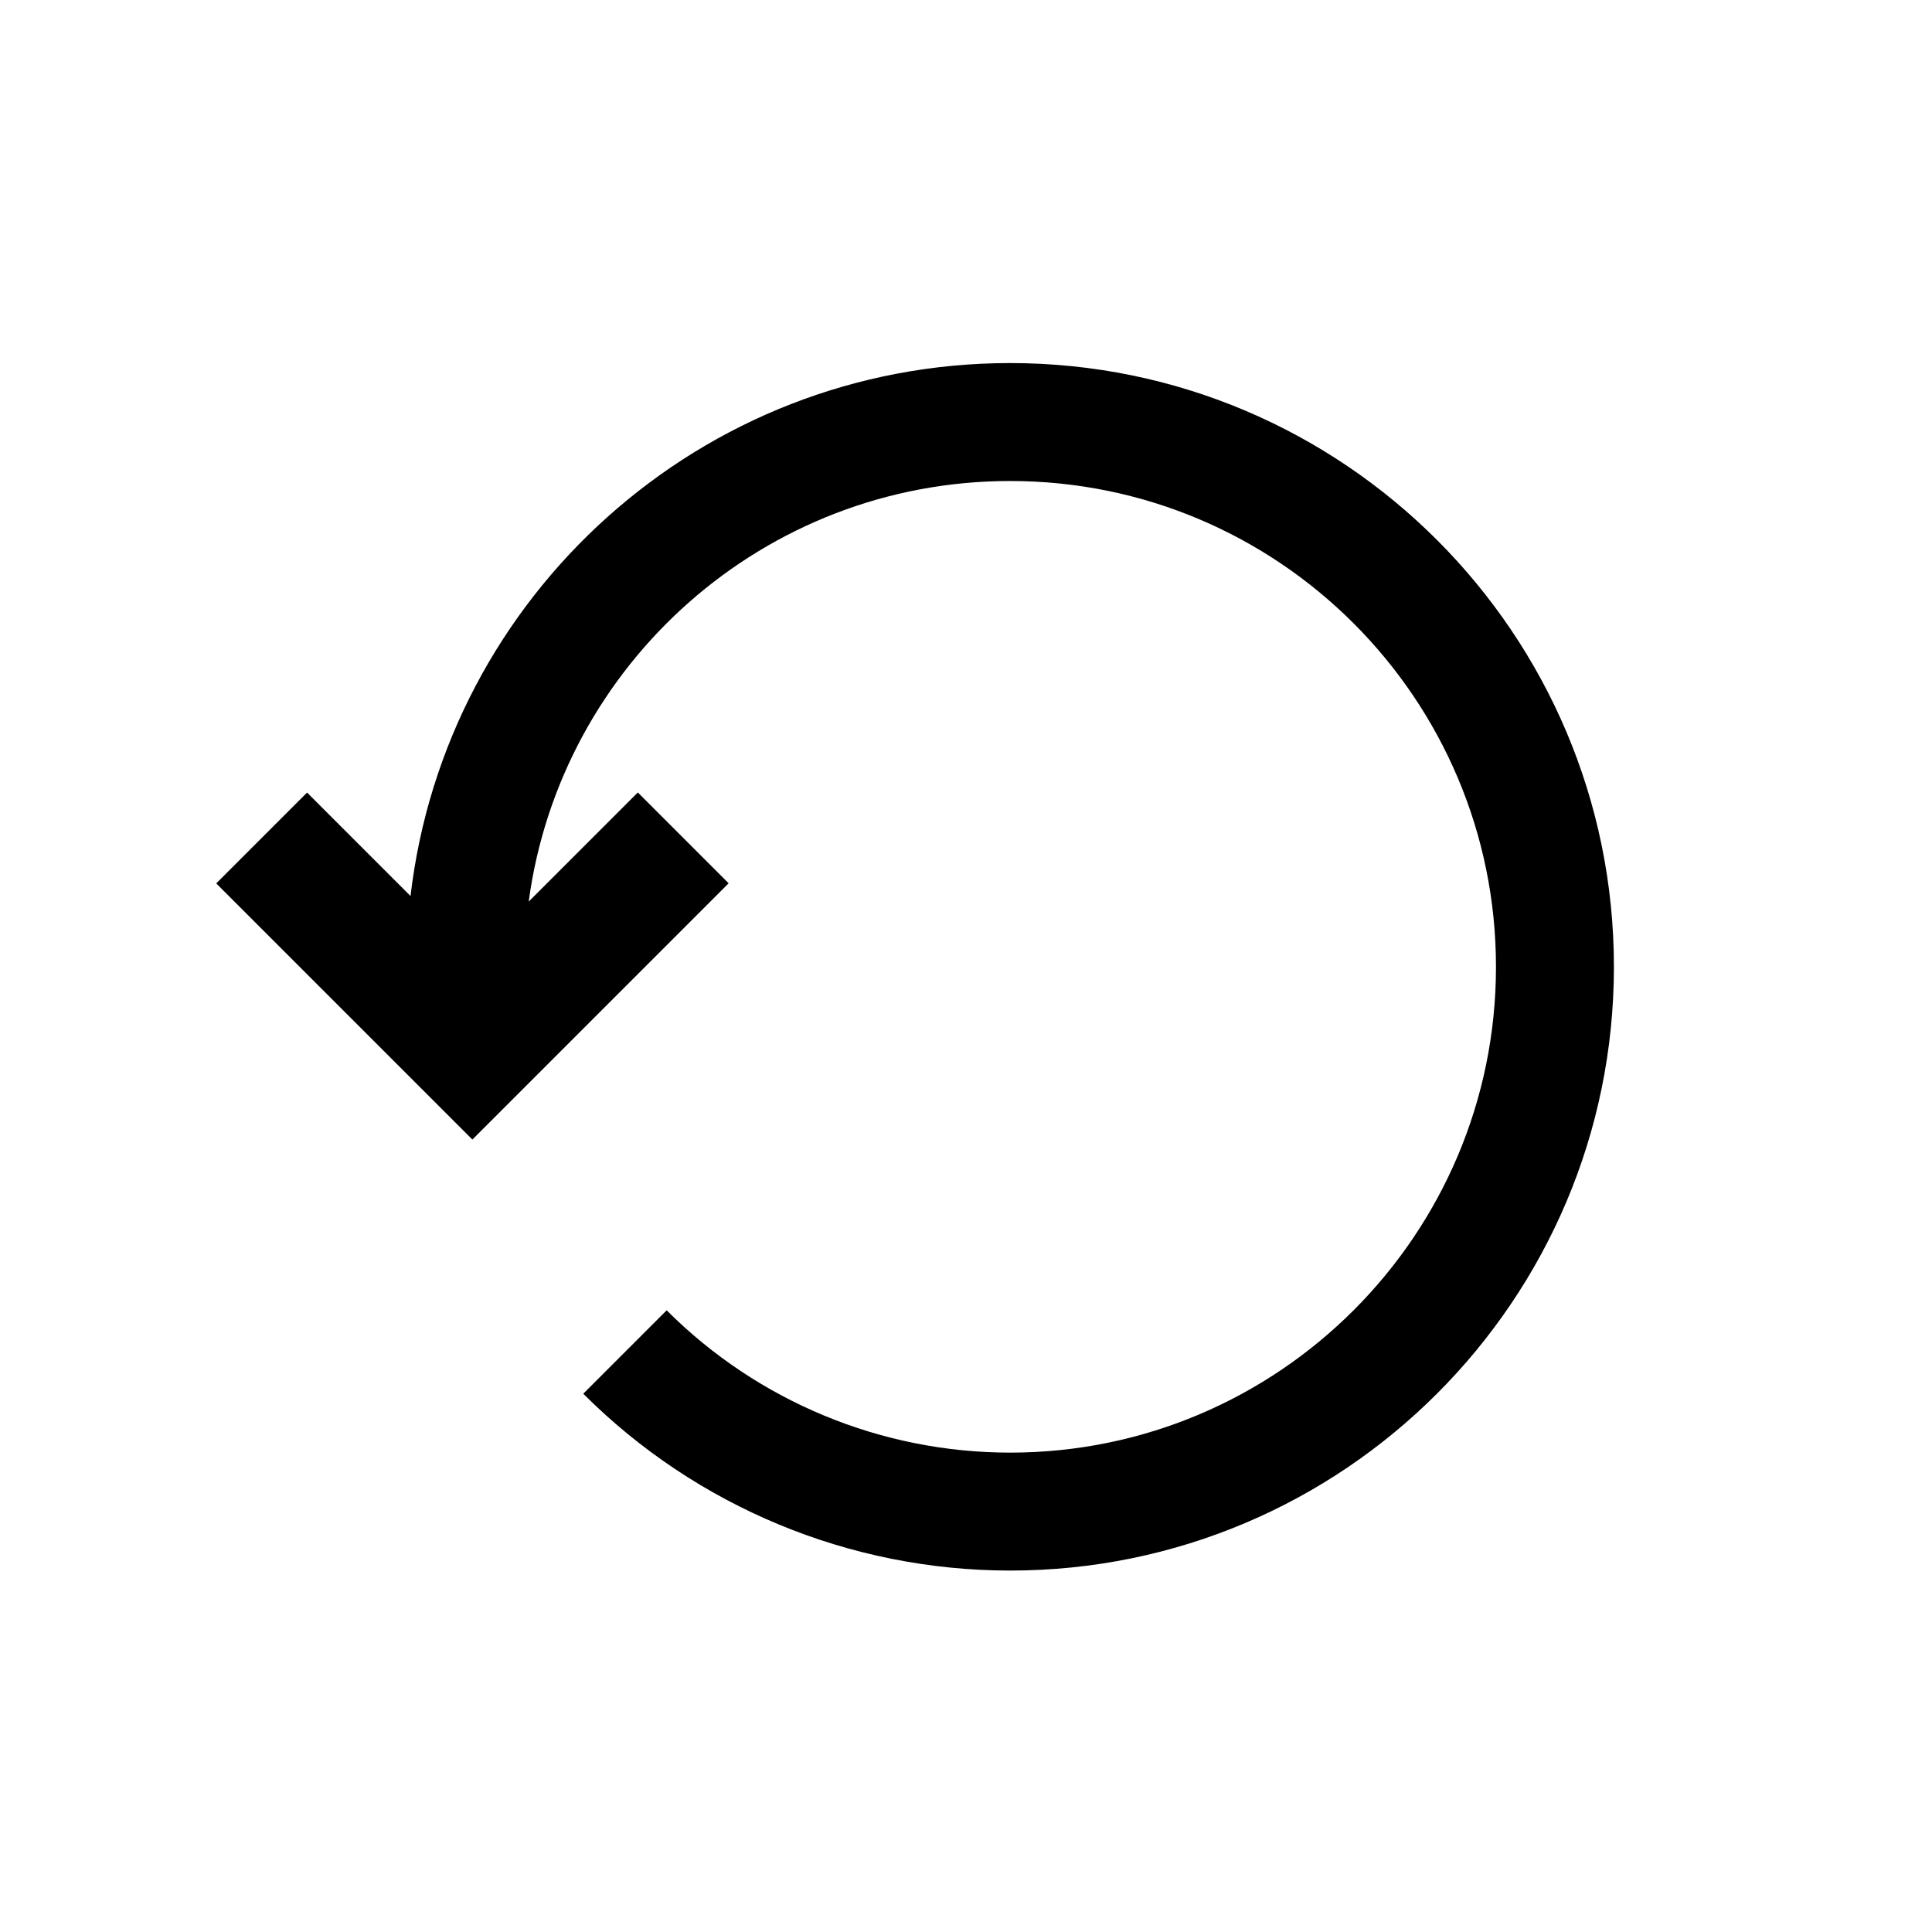
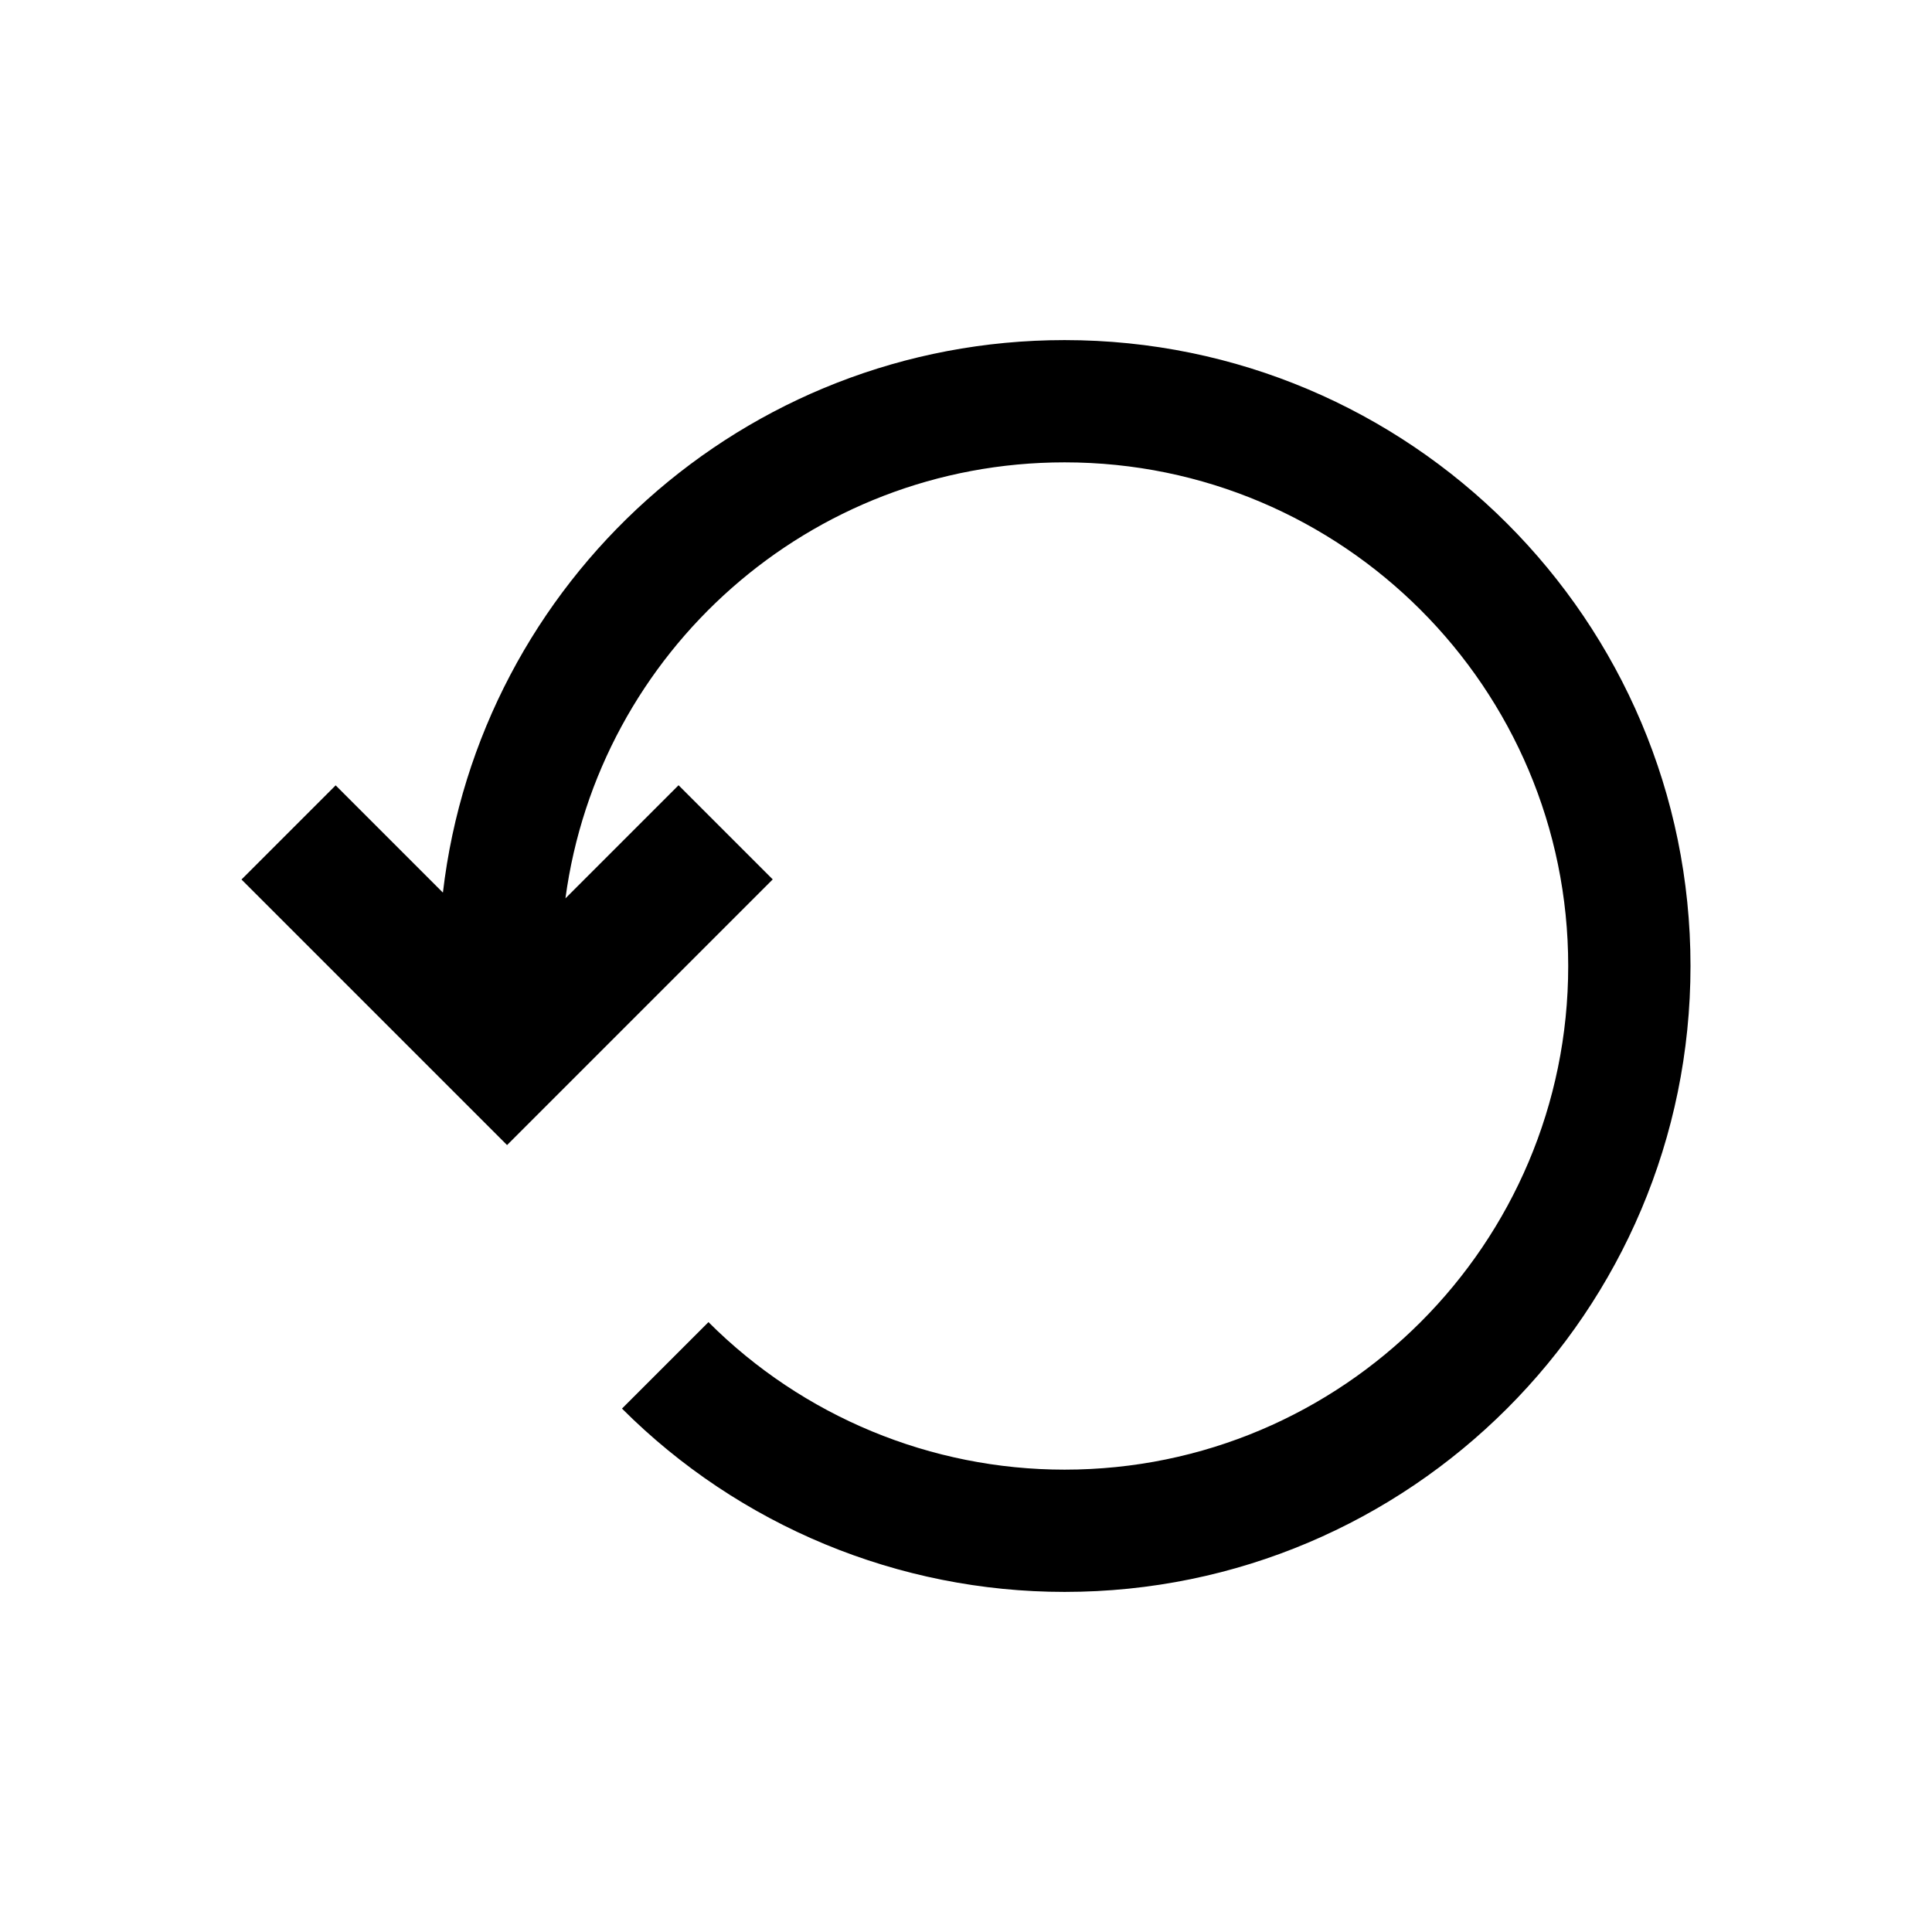
- <svg xmlns="http://www.w3.org/2000/svg" width="100%" height="100%" viewBox="0 0 64 64" version="1.1" xml:space="preserve" style="fill-rule:evenodd;clip-rule:evenodd;stroke-linejoin:round;stroke-miterlimit:1.414;">
-   <g>
-     <path id="caret-down" d="M13.599,29.682c1.161,-9.941 9.612,-17.655 19.864,-17.655c11.039,0 20,8.962 20,20c0,11.038 -8.961,20 -20,20c-5.304,0 -10.391,-2.107 -14.142,-5.858l2.763,-2.763c3.018,3.018 7.111,4.714 11.379,4.714c8.882,0 16.093,-7.211 16.093,-16.093c0,-8.882 -7.211,-16.093 -16.093,-16.093c-8.155,0 -14.893,6.066 -15.949,13.931l3.615,-3.614l3.008,3.009l-8.489,8.489l-8.485,-8.485l3.009,-3.009l3.427,3.427Z" style="fill-rule:nonzero;" />
+ <svg xmlns="http://www.w3.org/2000/svg" width="100%" height="100%" viewBox="0 0 64 64" version="1.1" xml:space="preserve" style="fill-rule:evenodd;clip-rule:evenodd;stroke-linejoin:round;stroke-miterlimit:2;">
+   <rect id="Icons" x="-960" y="-128" width="1280" height="800" style="fill:none;" />
+   <g id="Icons1">
+     <g id="Strike" />
+     <g id="H1" />
+     <g id="H2" />
+     <g id="H3" />
+     <g id="list-ul" />
+     <g id="list-ol" />
+     <g id="list-task" />
+     <g id="trash" />
+     <g id="vertical-menu" />
+     <g id="horizontal-menu" />
+     <g id="sidebar-2" />
+     <g id="Pen" />
+     <g id="Pen1" />
+     <g id="clock" />
+     <g id="external-link" />
+     <g id="hr" />
+     <g id="info" />
+     <g id="warning" />
+     <g id="plus-circle" />
+     <g id="minus-circle" />
+     <g>
+       <path id="caret-down" d="M14.672,29.569c1.204,-10.306 9.965,-18.303 20.594,-18.303c11.443,0 20.734,9.29 20.734,20.734c0,11.444 -9.291,20.734 -20.734,20.734c-5.499,0 -10.773,-2.184 -14.662,-6.073l2.865,-2.864c3.128,3.129 7.372,4.887 11.797,4.887c9.208,0 16.683,-7.476 16.683,-16.684c0,-9.208 -7.475,-16.684 -16.683,-16.684c-8.454,0 -15.44,6.289 -16.535,14.443l3.747,-3.747l3.12,3.119l-8.801,8.801l-8.797,-8.797l3.119,-3.119l3.553,3.553Z" style="fill-rule:nonzero;" />
+     </g>
+     <g id="vue" />
+     <g id="cog" />
+     <g id="logo" />
+     <g id="eye-slash" />
+     <g id="eye" />
+     <g id="toggle-off" />
+     <g id="shredder" />
+     <g id="spinner--loading--dots-" />
+     <g id="react" />
  </g>
</svg>
